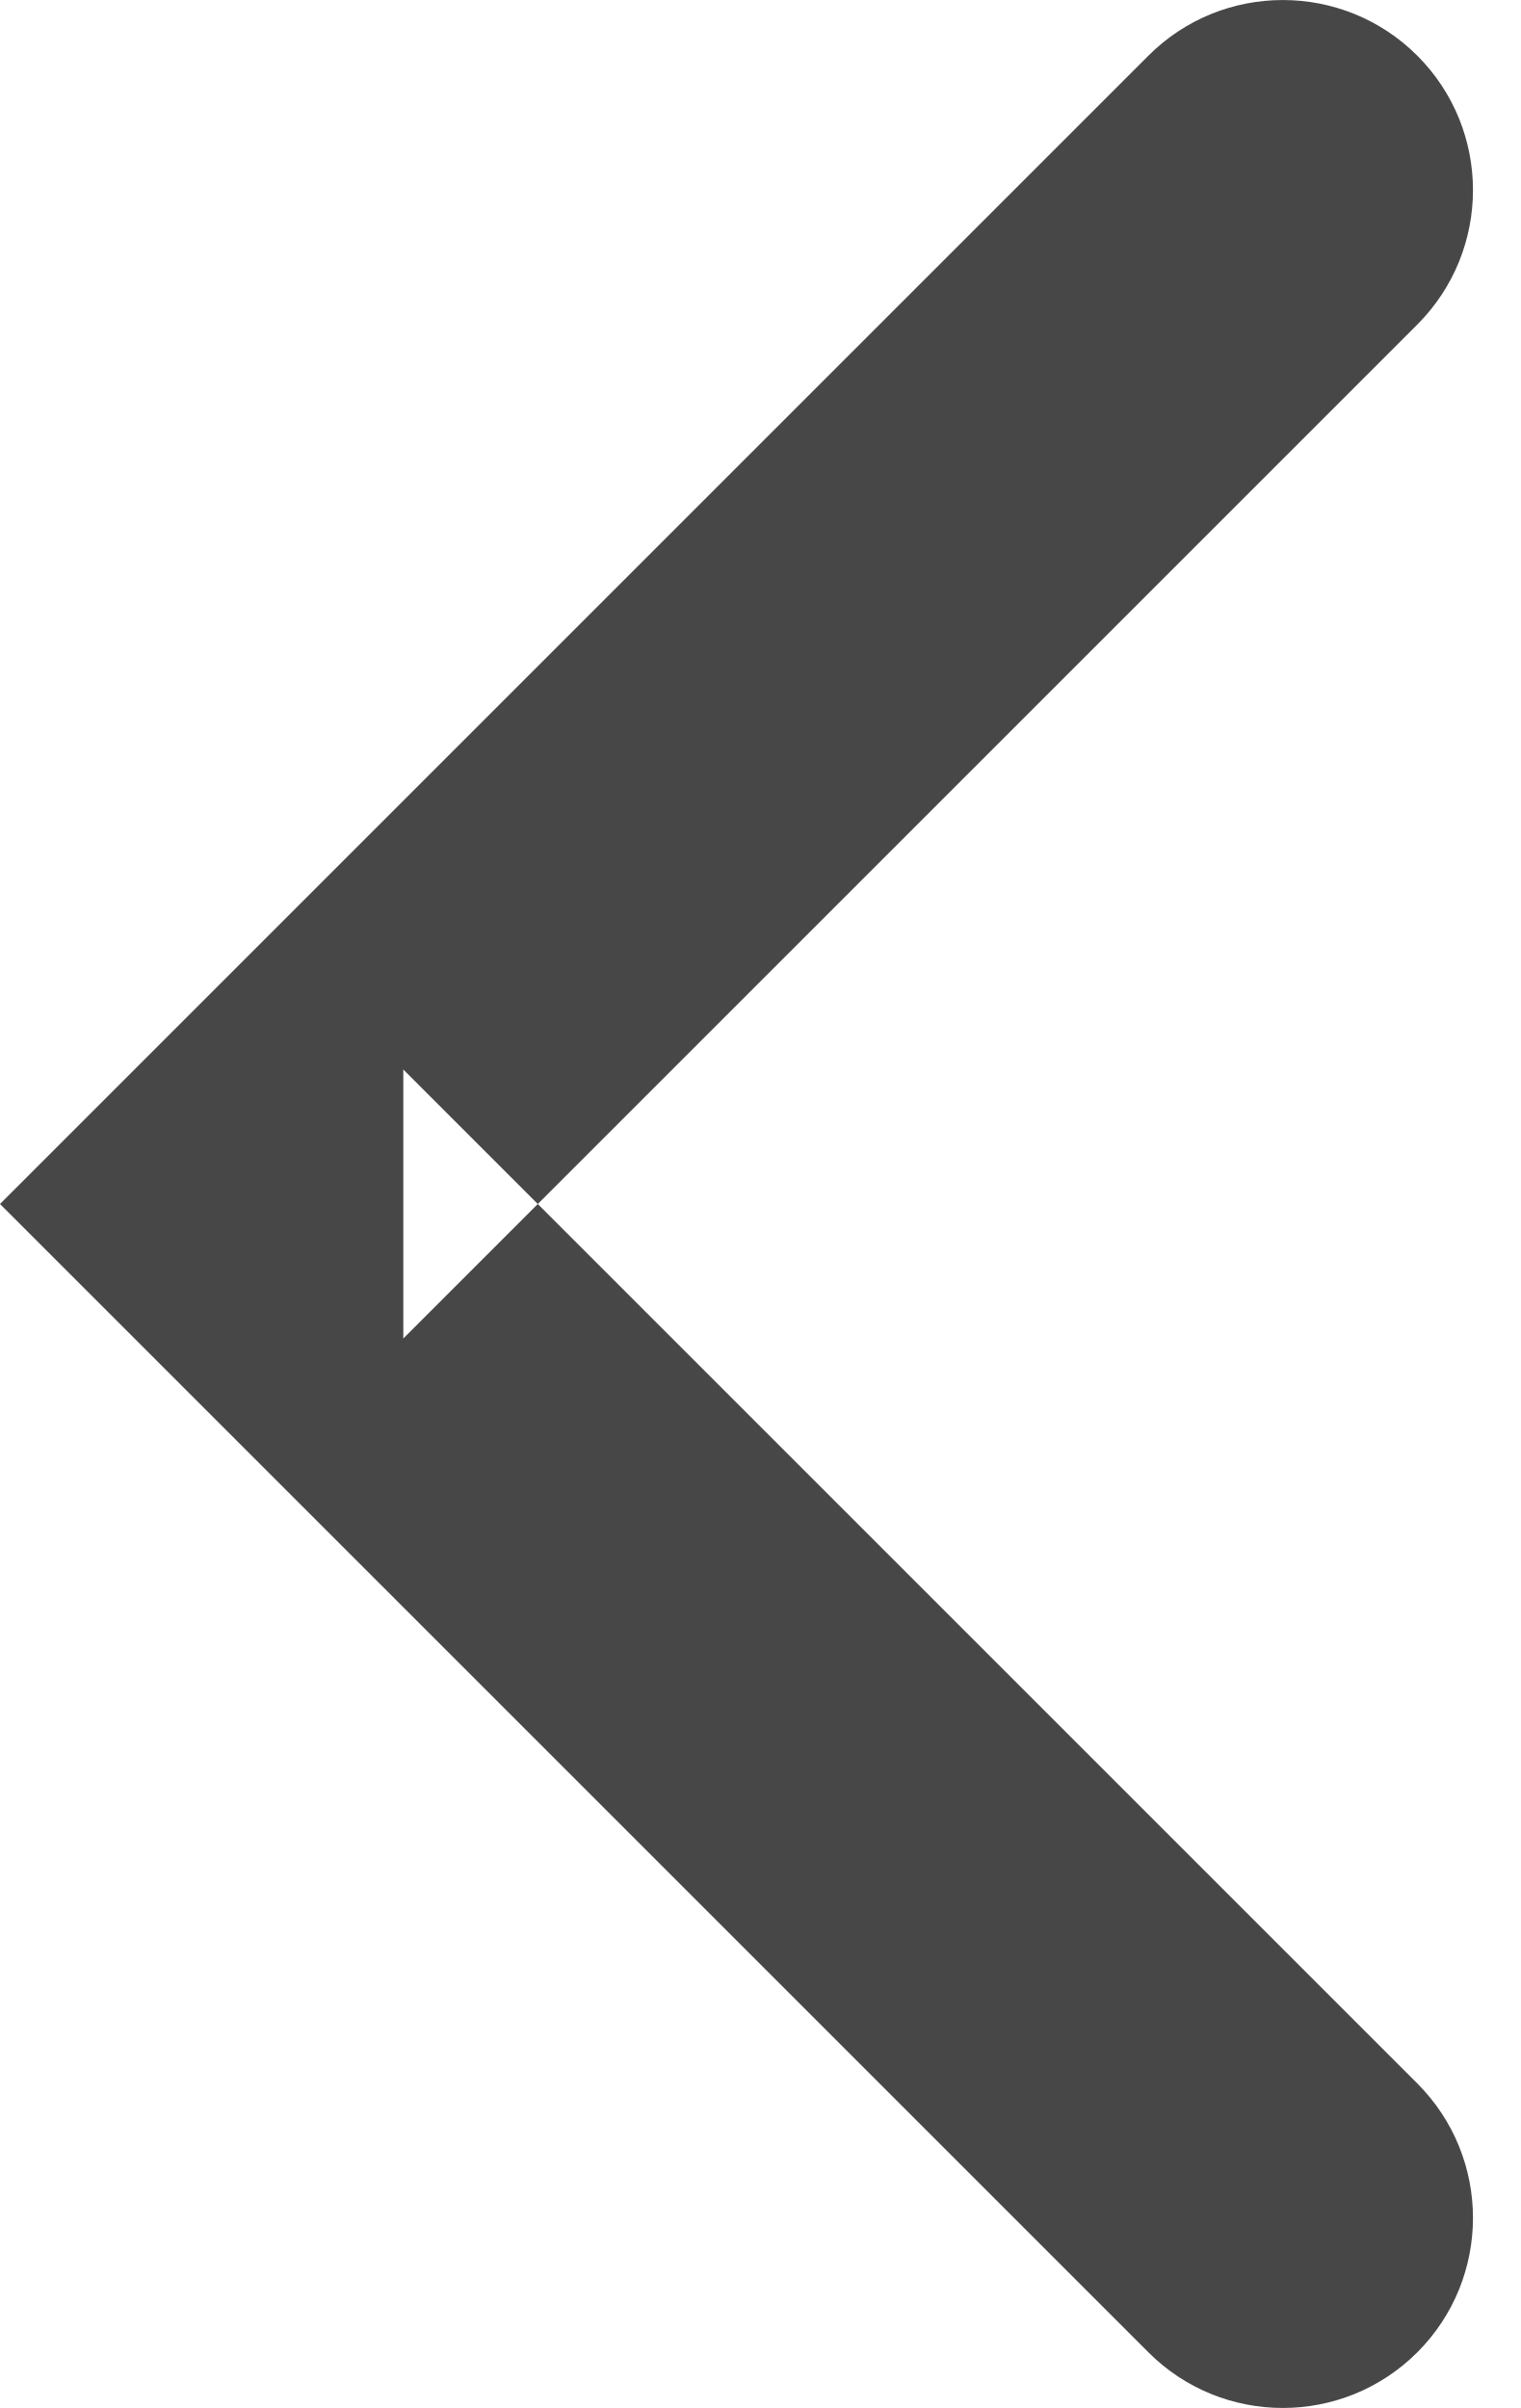
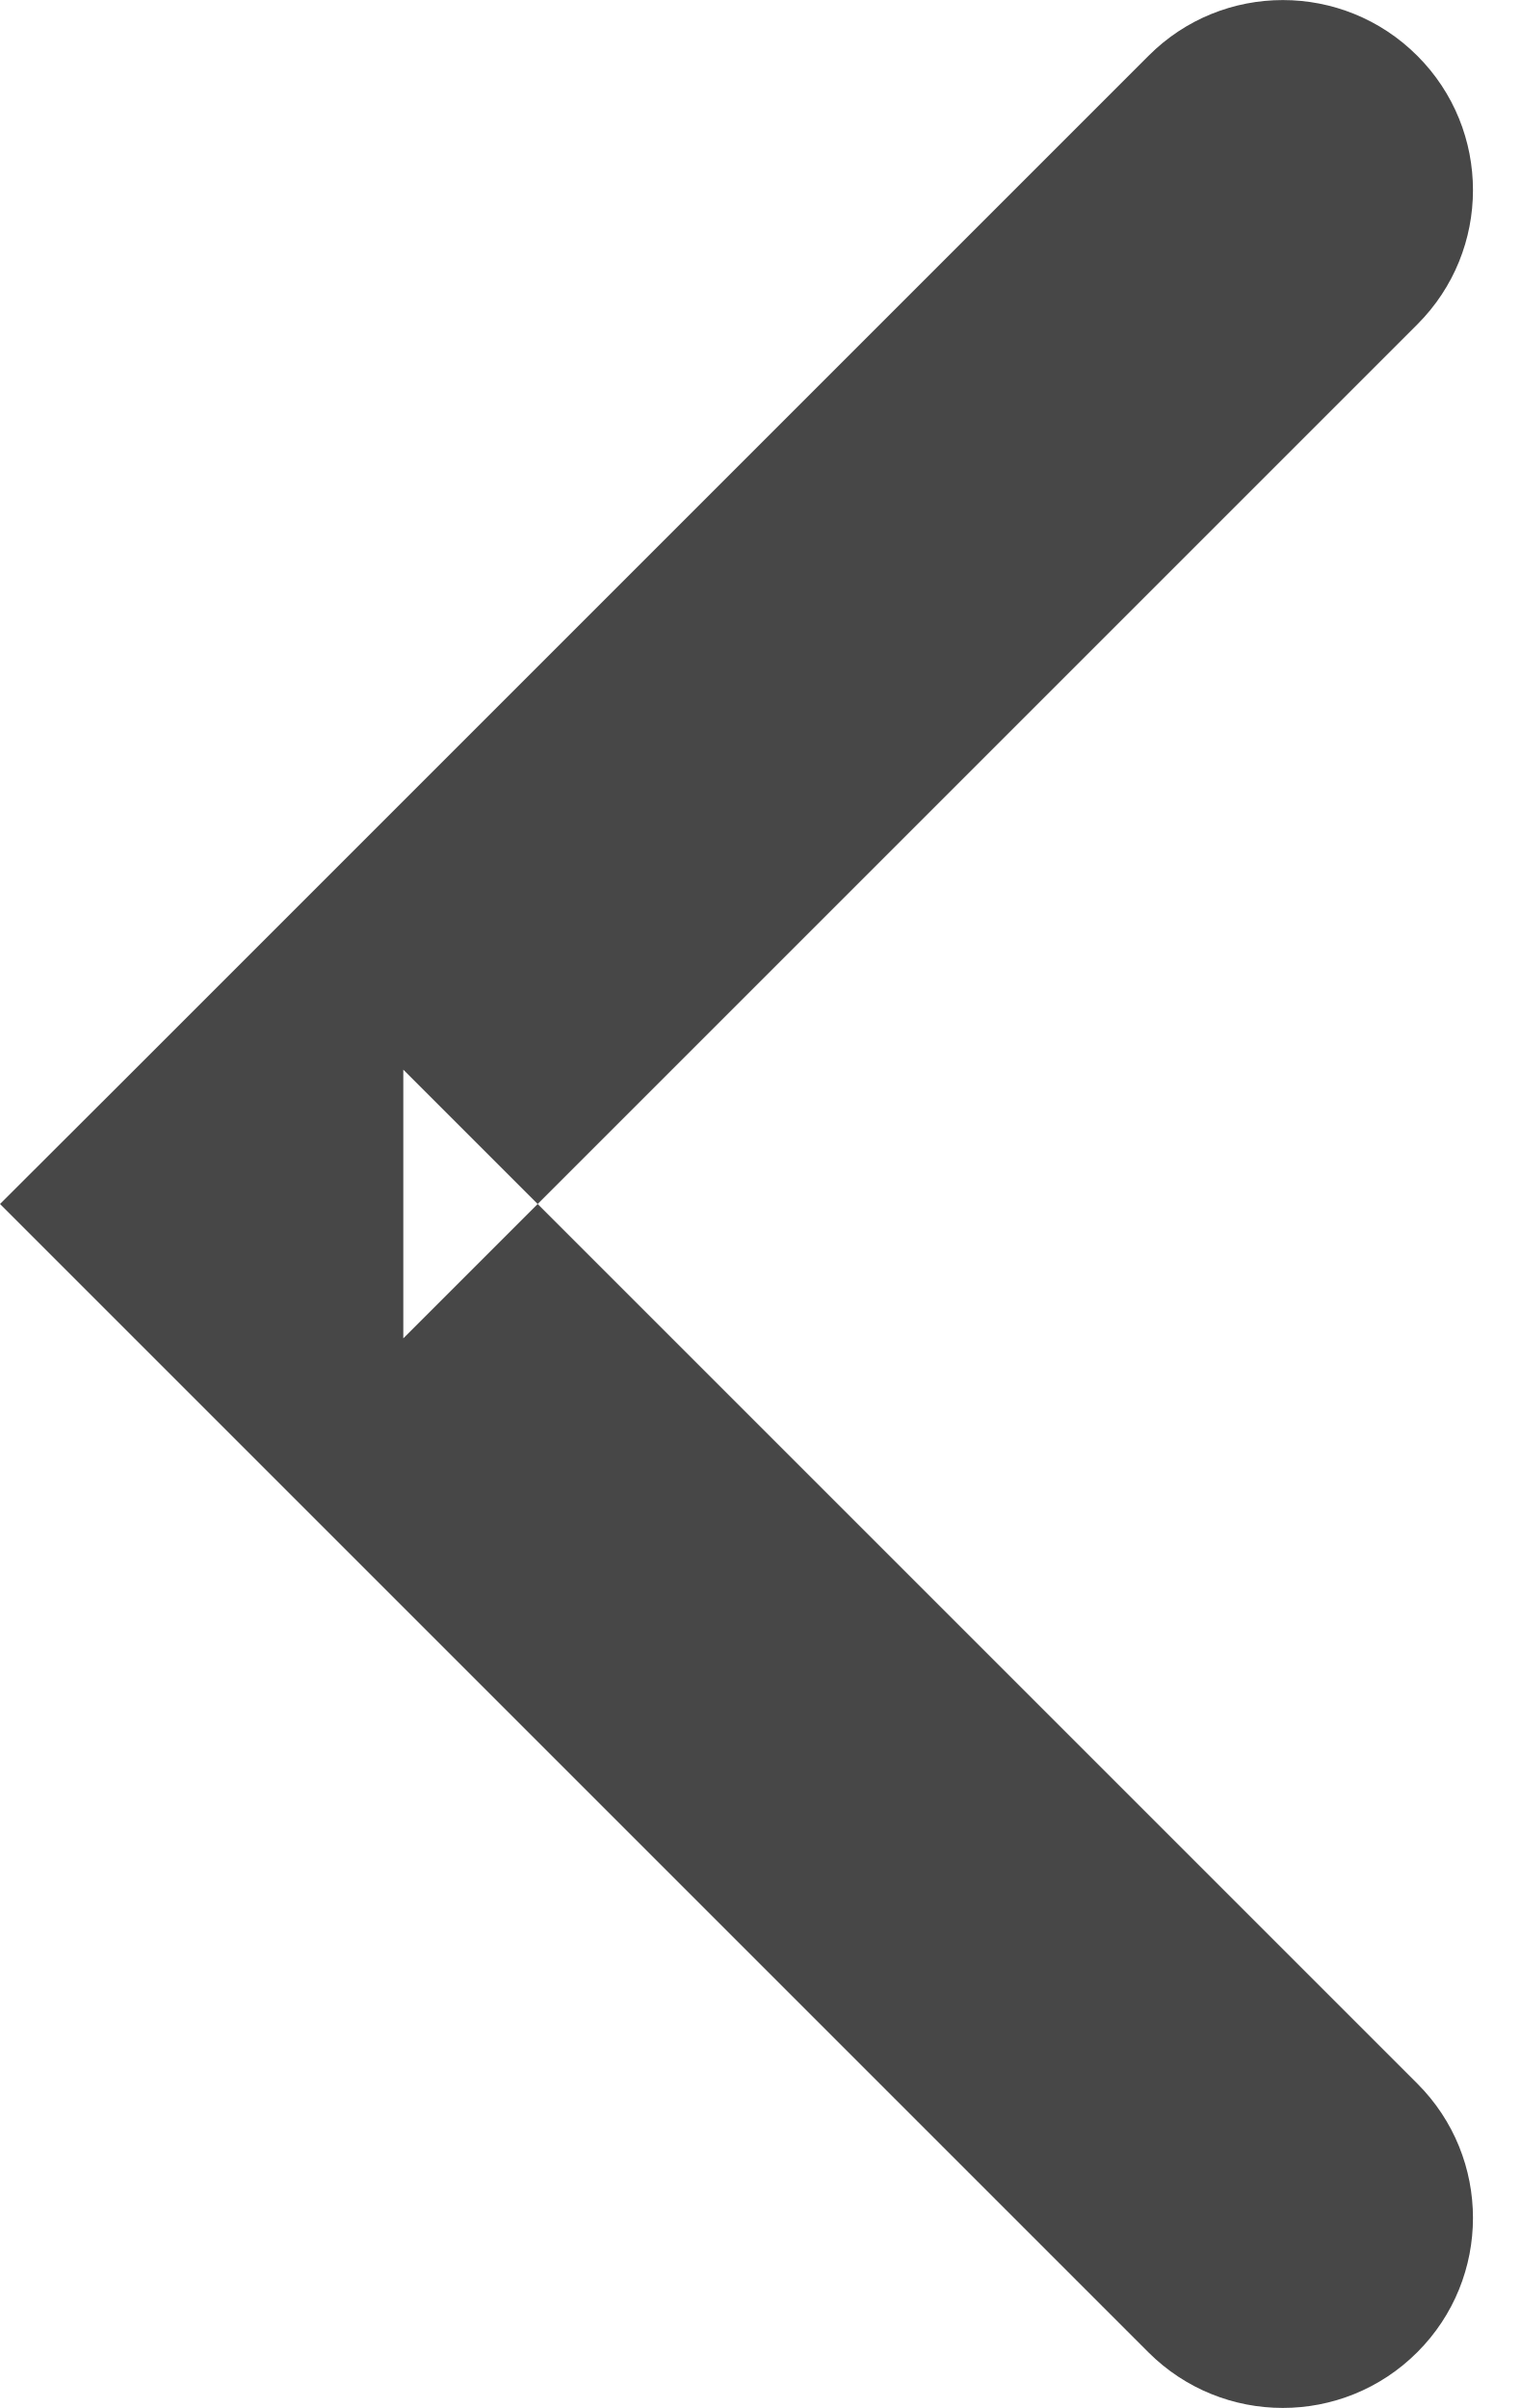
- <svg xmlns="http://www.w3.org/2000/svg" width="12px" height="19px" viewBox="0 0 12 19" version="1.1">
-   <defs />
-   <g id="assets/icons" stroke="none" stroke-width="1" fill="none" fill-rule="evenodd">
-     <path d="M3.182,8.439 L3.182,10.561 L11.182,2.561 C11.768,1.975 11.768,1.025 11.182,0.439 C10.596,-0.146 9.646,-0.146 9.061,0.439 L1.061,8.439 L1.77635684e-15,9.5 L1.061,10.561 L9.061,18.561 C9.646,19.146 10.596,19.146 11.182,18.561 C11.768,17.975 11.768,17.025 11.182,16.439 L3.182,8.439 Z" id="arrow-left" fill="#474747" />
-   </g>
+ <svg xmlns="http://www.w3.org/2000/svg" width="12" height="19" viewBox="0 0 12 19">
+   <path d="M3.182 8.44v2.12l8-8c.586-.585.586-1.535 0-2.12-.586-.586-1.536-.586-2.12 0l-8 8L0 9.5l1.06 1.06 8 8c.586.586 1.536.586 2.122 0 .586-.585.586-1.535 0-2.12l-8-8z" fill="#474747" fill-rule="evenodd" />
</svg>
